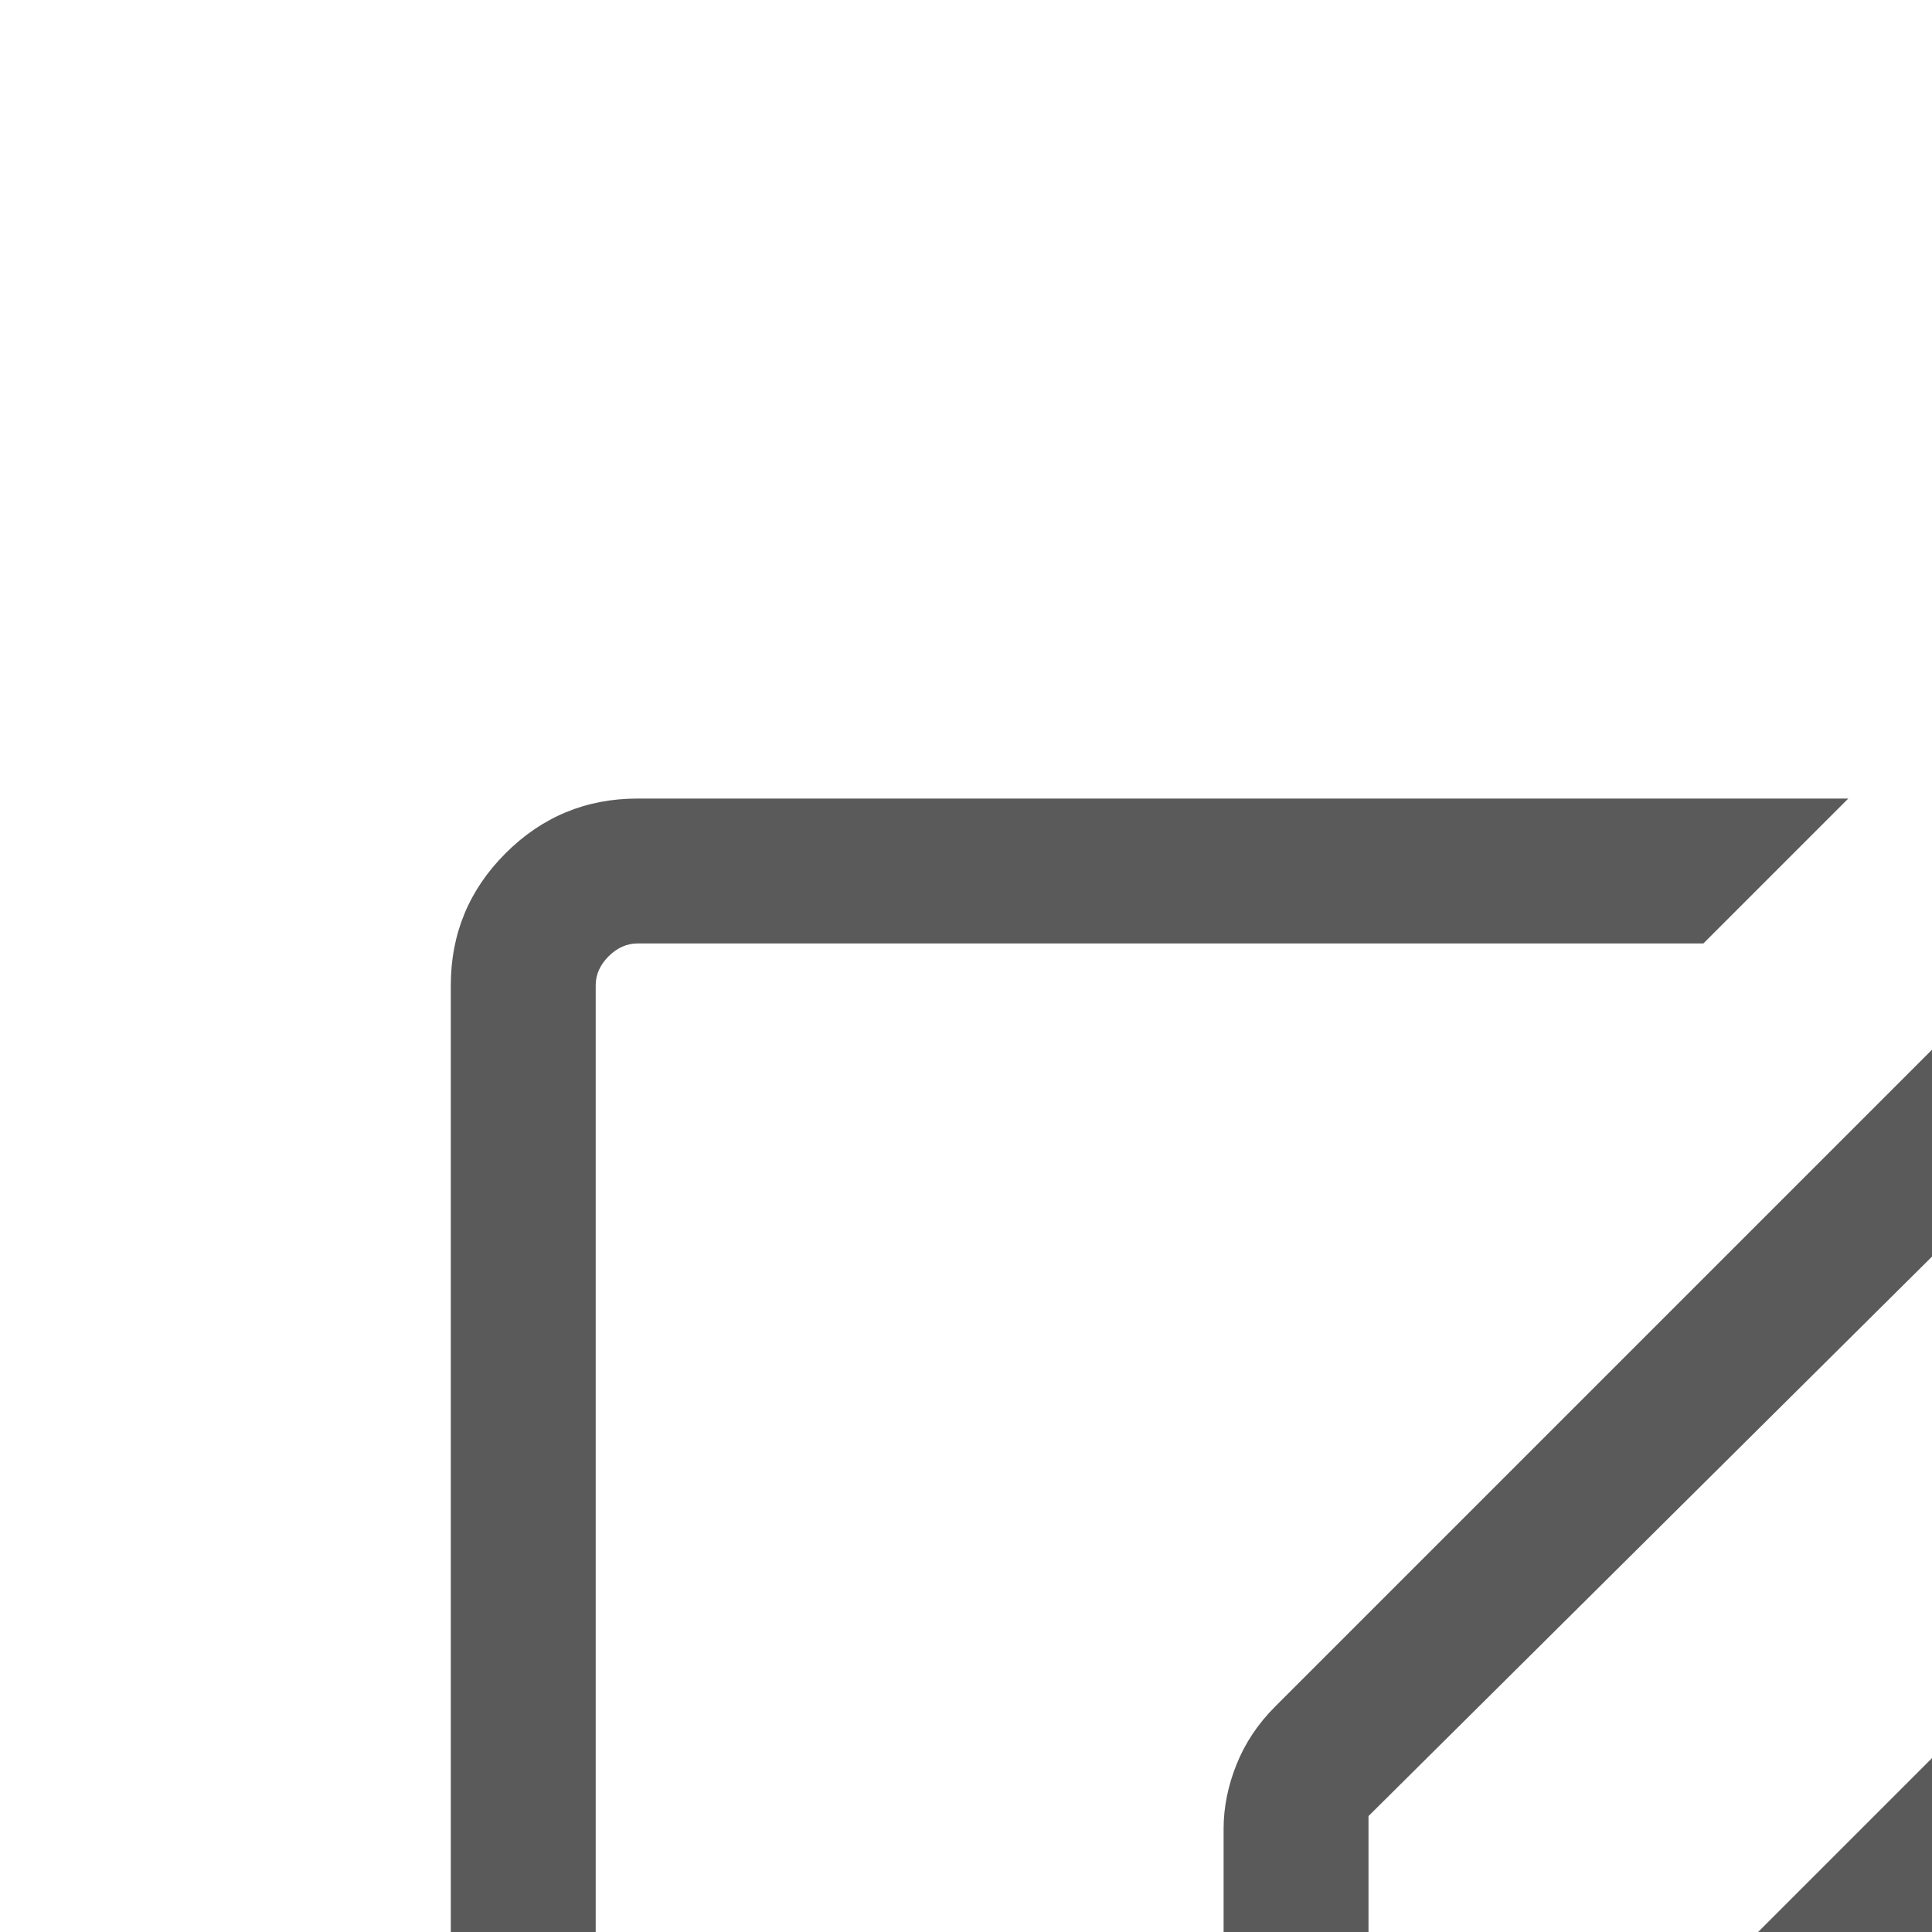
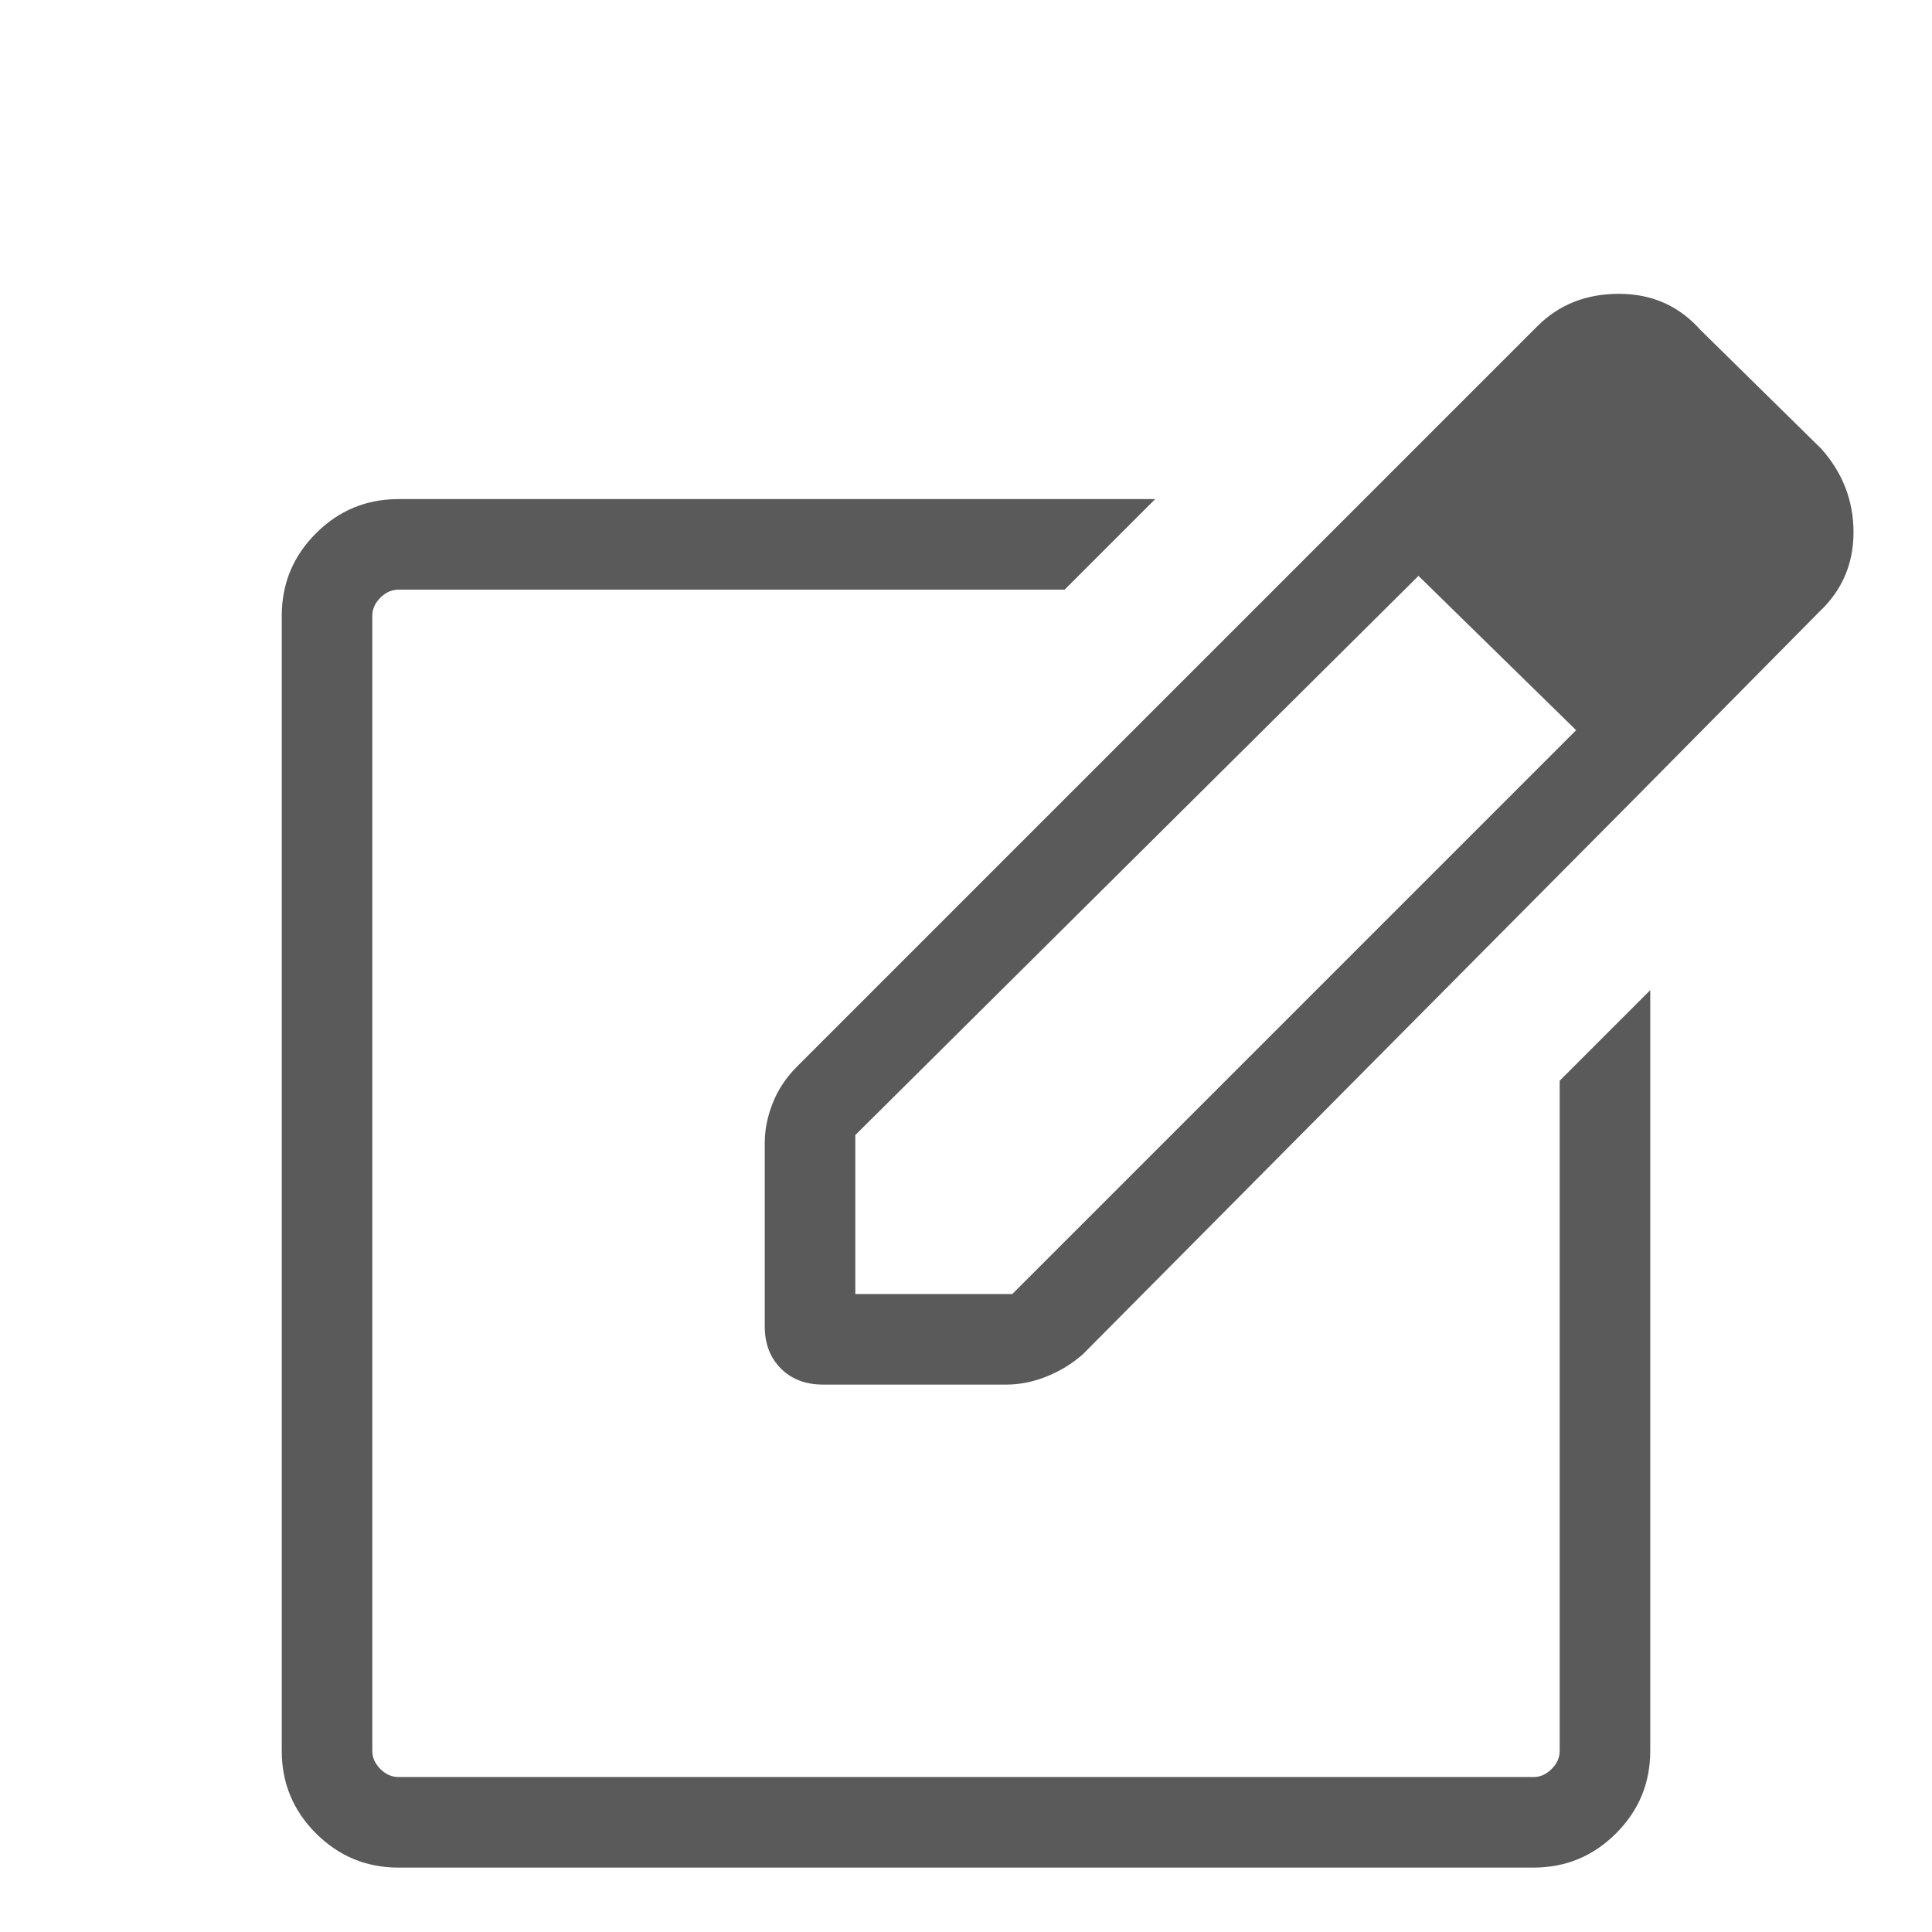
- <svg xmlns="http://www.w3.org/2000/svg" height="30" width="30" viewbox="0 0 48 48" fill="rgb(90, 90, 90)">
+ <svg xmlns="http://www.w3.org/2000/svg" height="30" width="30" viewBox="0 0 48 48" fill="rgb(90, 90, 90)">
  <path d="M9.9 46.4q-1.2 0-2.05-.85Q7 44.7 7 43.5V15.3q0-1.2.85-2.05.85-.85 2.05-.85h18.8l-2.25 2.25H9.9q-.25 0-.45.2t-.2.45v28.2q0 .25.2.45t.45.2h28.2q.25 0 .45-.2t.2-.45V26.85L41 24.6v18.9q0 1.2-.85 2.05-.85.85-2.05.85Zm14.1-17Zm9.6-16.7 1.65 1.6-14 13.9v3.95h3.9L39.2 18.1l1.55 1.6L26.9 33.65q-.4.35-.9.55-.5.2-1 .2h-4.55q-.65 0-1.05-.4t-.4-1.05V28.4q0-.5.2-1t.6-.9Zm7.15 7-7.15-7 4.6-4.6q.8-.8 2.025-.8 1.225 0 2.025.9l3 2.95q.8.9.8 2.075 0 1.175-.85 1.975Z" />
</svg>
